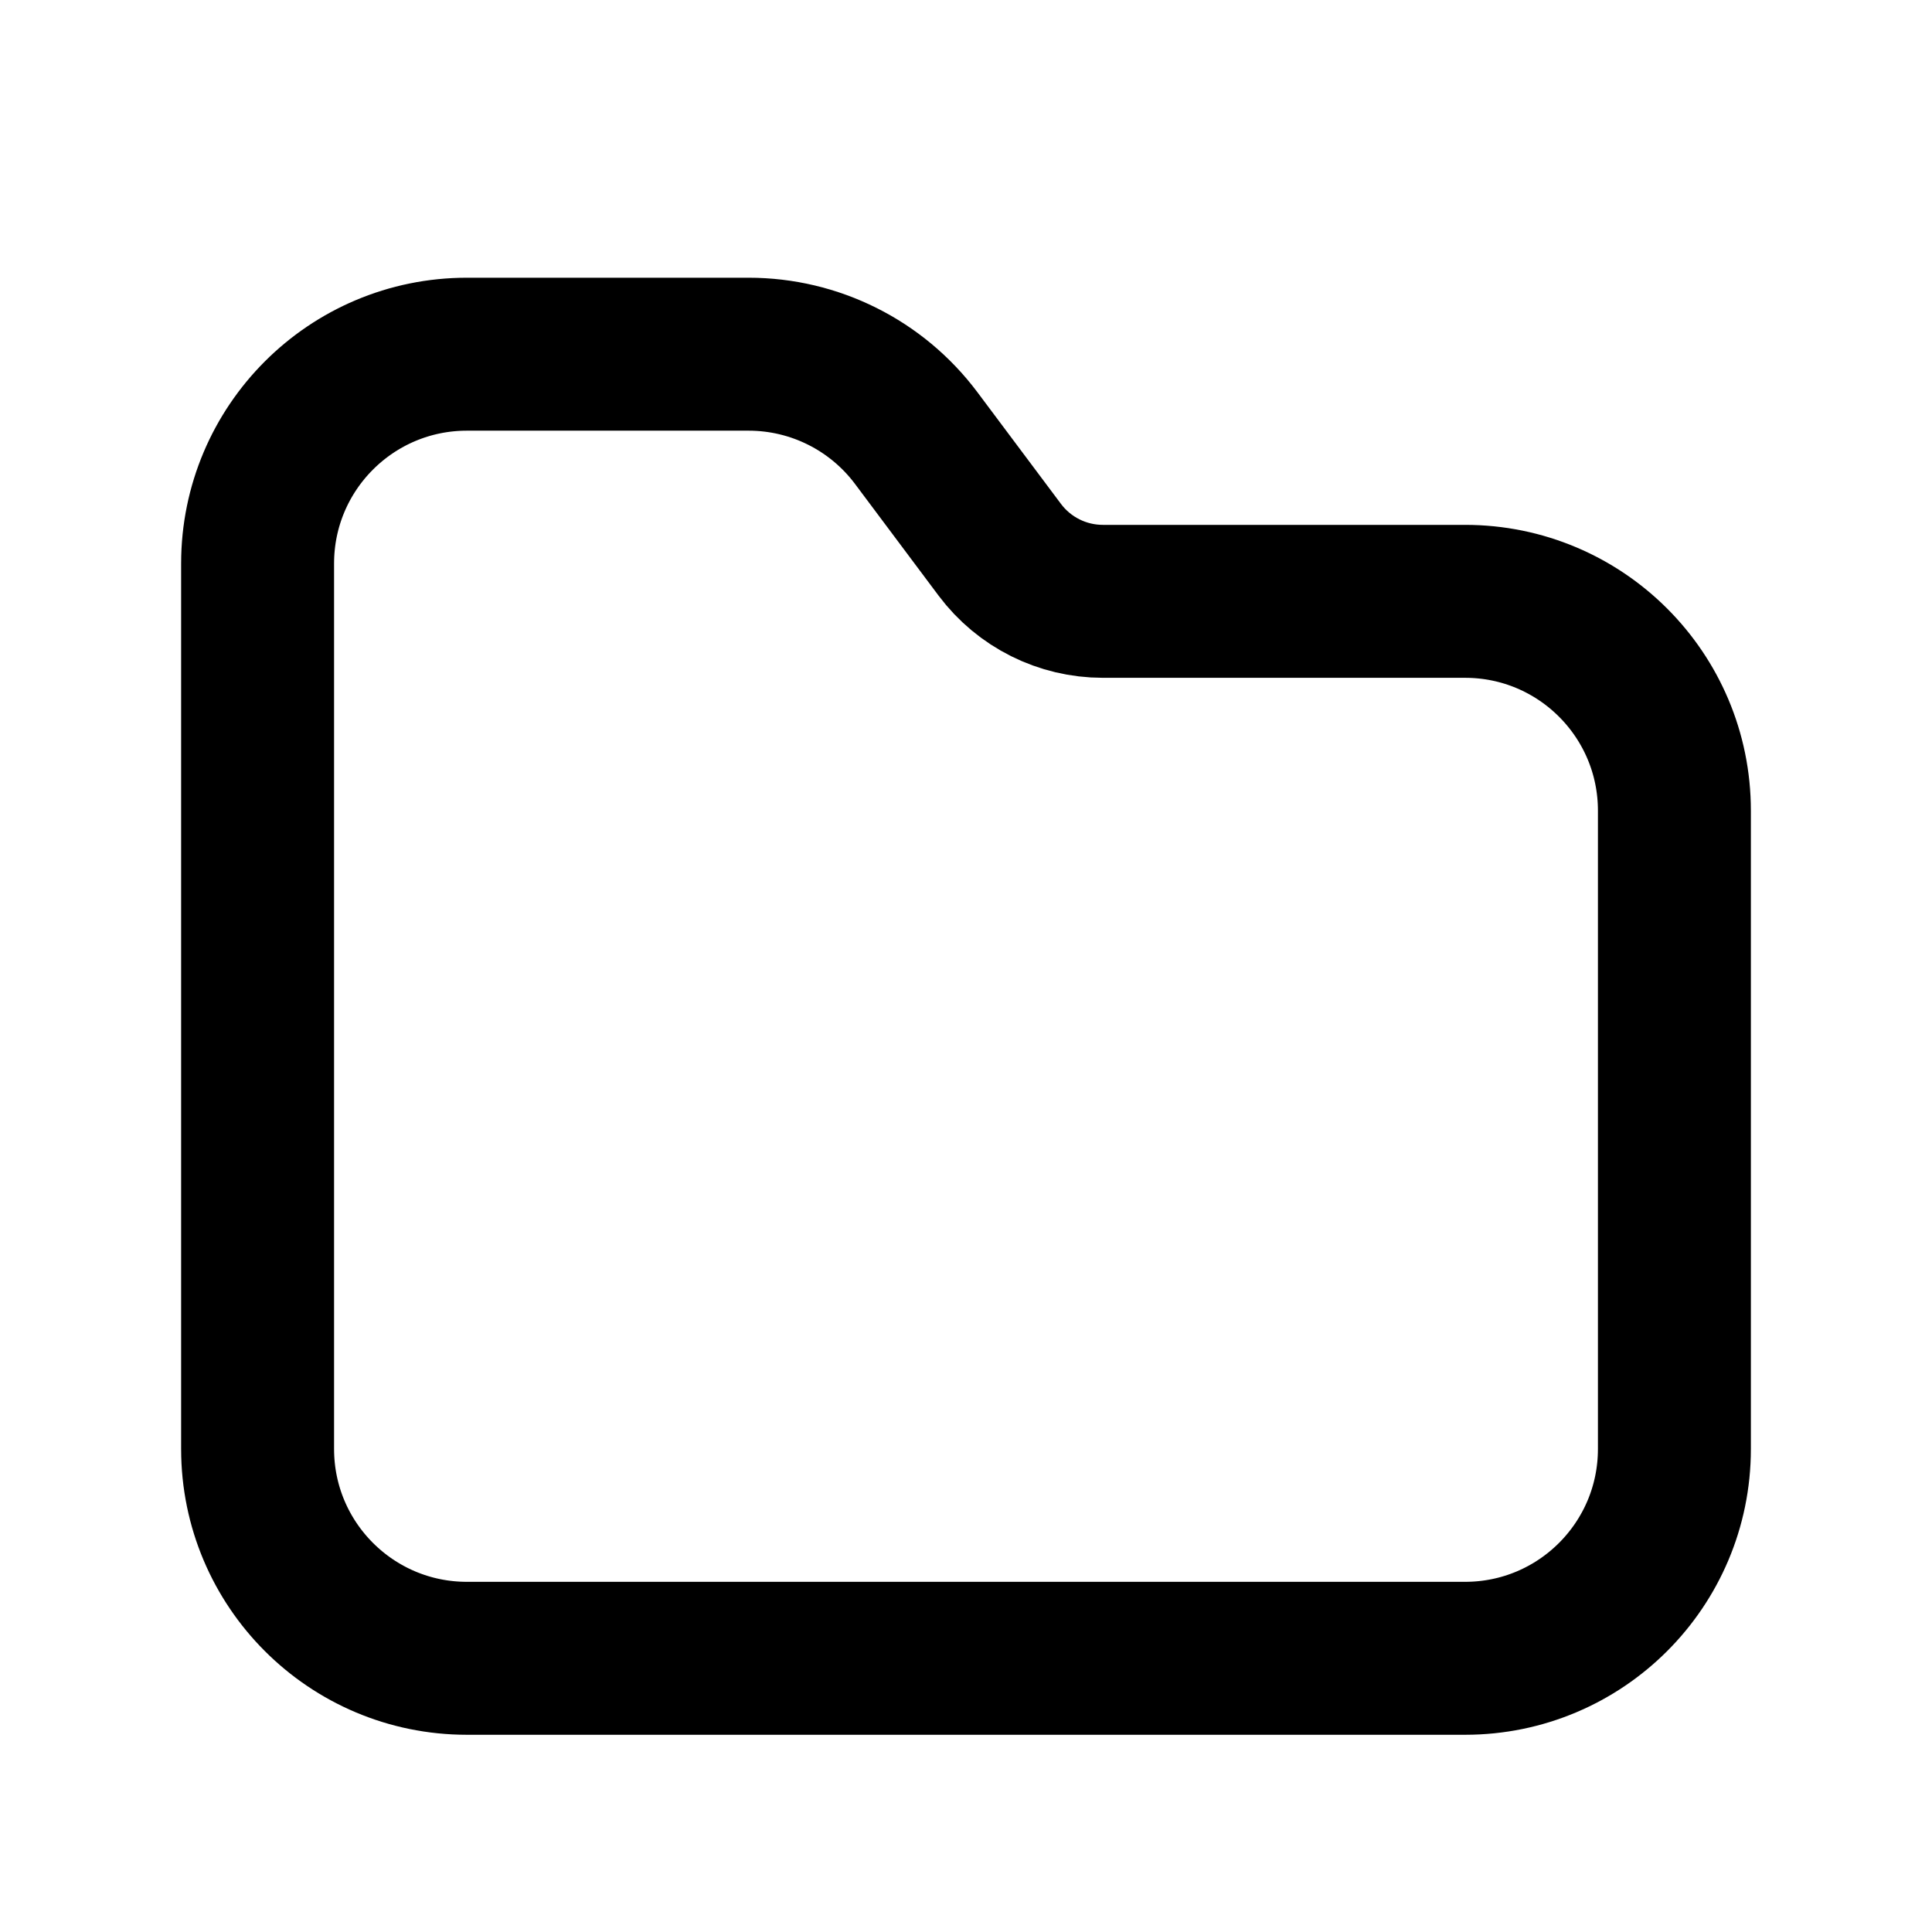
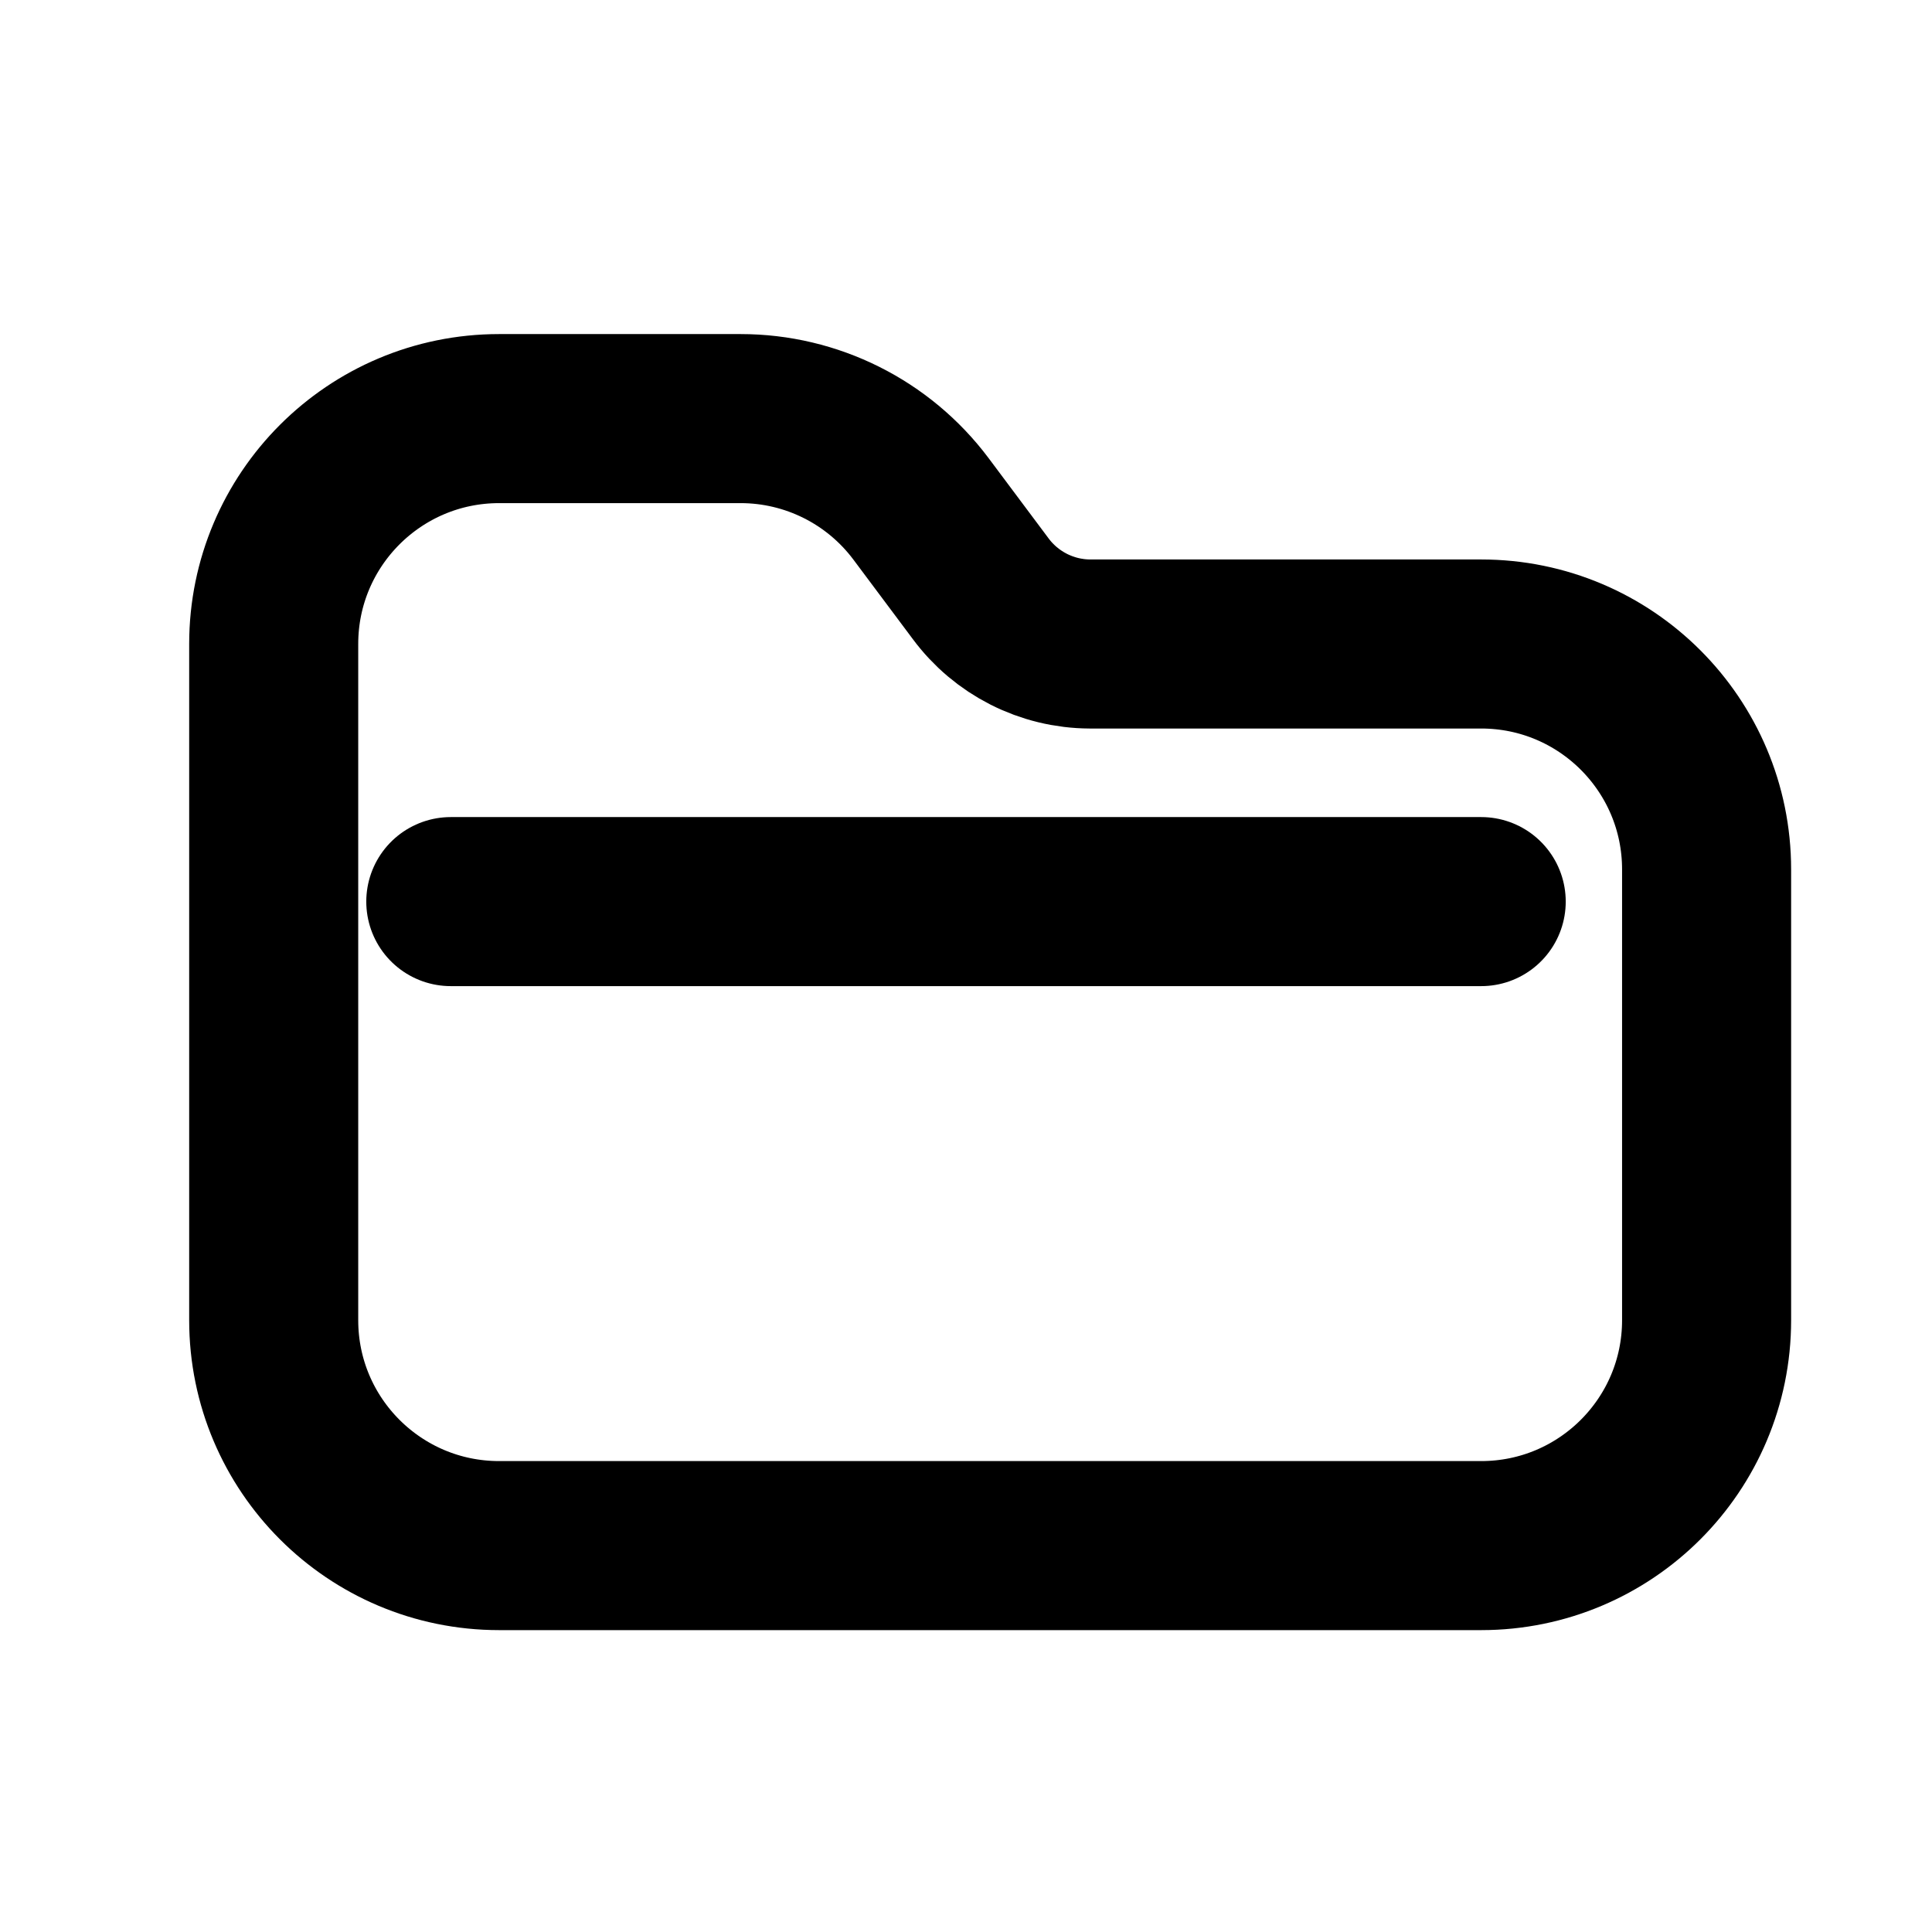
- <svg xmlns="http://www.w3.org/2000/svg" width="24" height="24" viewBox="0 0 24 24" fill="none" stroke="currentColor" stroke-width="1.9" stroke-linecap="round" stroke-linejoin="round">
-   <path d="M3.2 7A2.6 2.6 0 0 1 5.8 4.4h3.5a2.6 2.6 0 0 1 2.08 1.04l1.04 1.39a1.6 1.6 0 0 0 1.28.64h4.5a2.6 2.6 0 0 1 2.6 2.6v7.93a2.6 2.6 0 0 1-2.6 2.6H5.8a2.6 2.6 0 0 1-2.6-2.6Z" />
+ <svg xmlns="http://www.w3.org/2000/svg" width="24" height="24" viewBox="0 0 24 24" fill="none" stroke="currentColor" stroke-width="2.1" stroke-linecap="round" stroke-linejoin="round">
+   <path d="M3.4 8A2.8 2.8 0 0 1 6.2 5.2h3a2.8 2.8 0 0 1 2.24 1.12l.74.99a1.7 1.7 0 0 0 1.36.69h4.86a2.8 2.8 0 0 1 2.8 2.8v5.6a2.8 2.8 0 0 1-2.8 2.8H6.2a2.8 2.8 0 0 1-2.8-2.8Z" />
+   <path d="M5.6 11.2h12.8" />
</svg>
